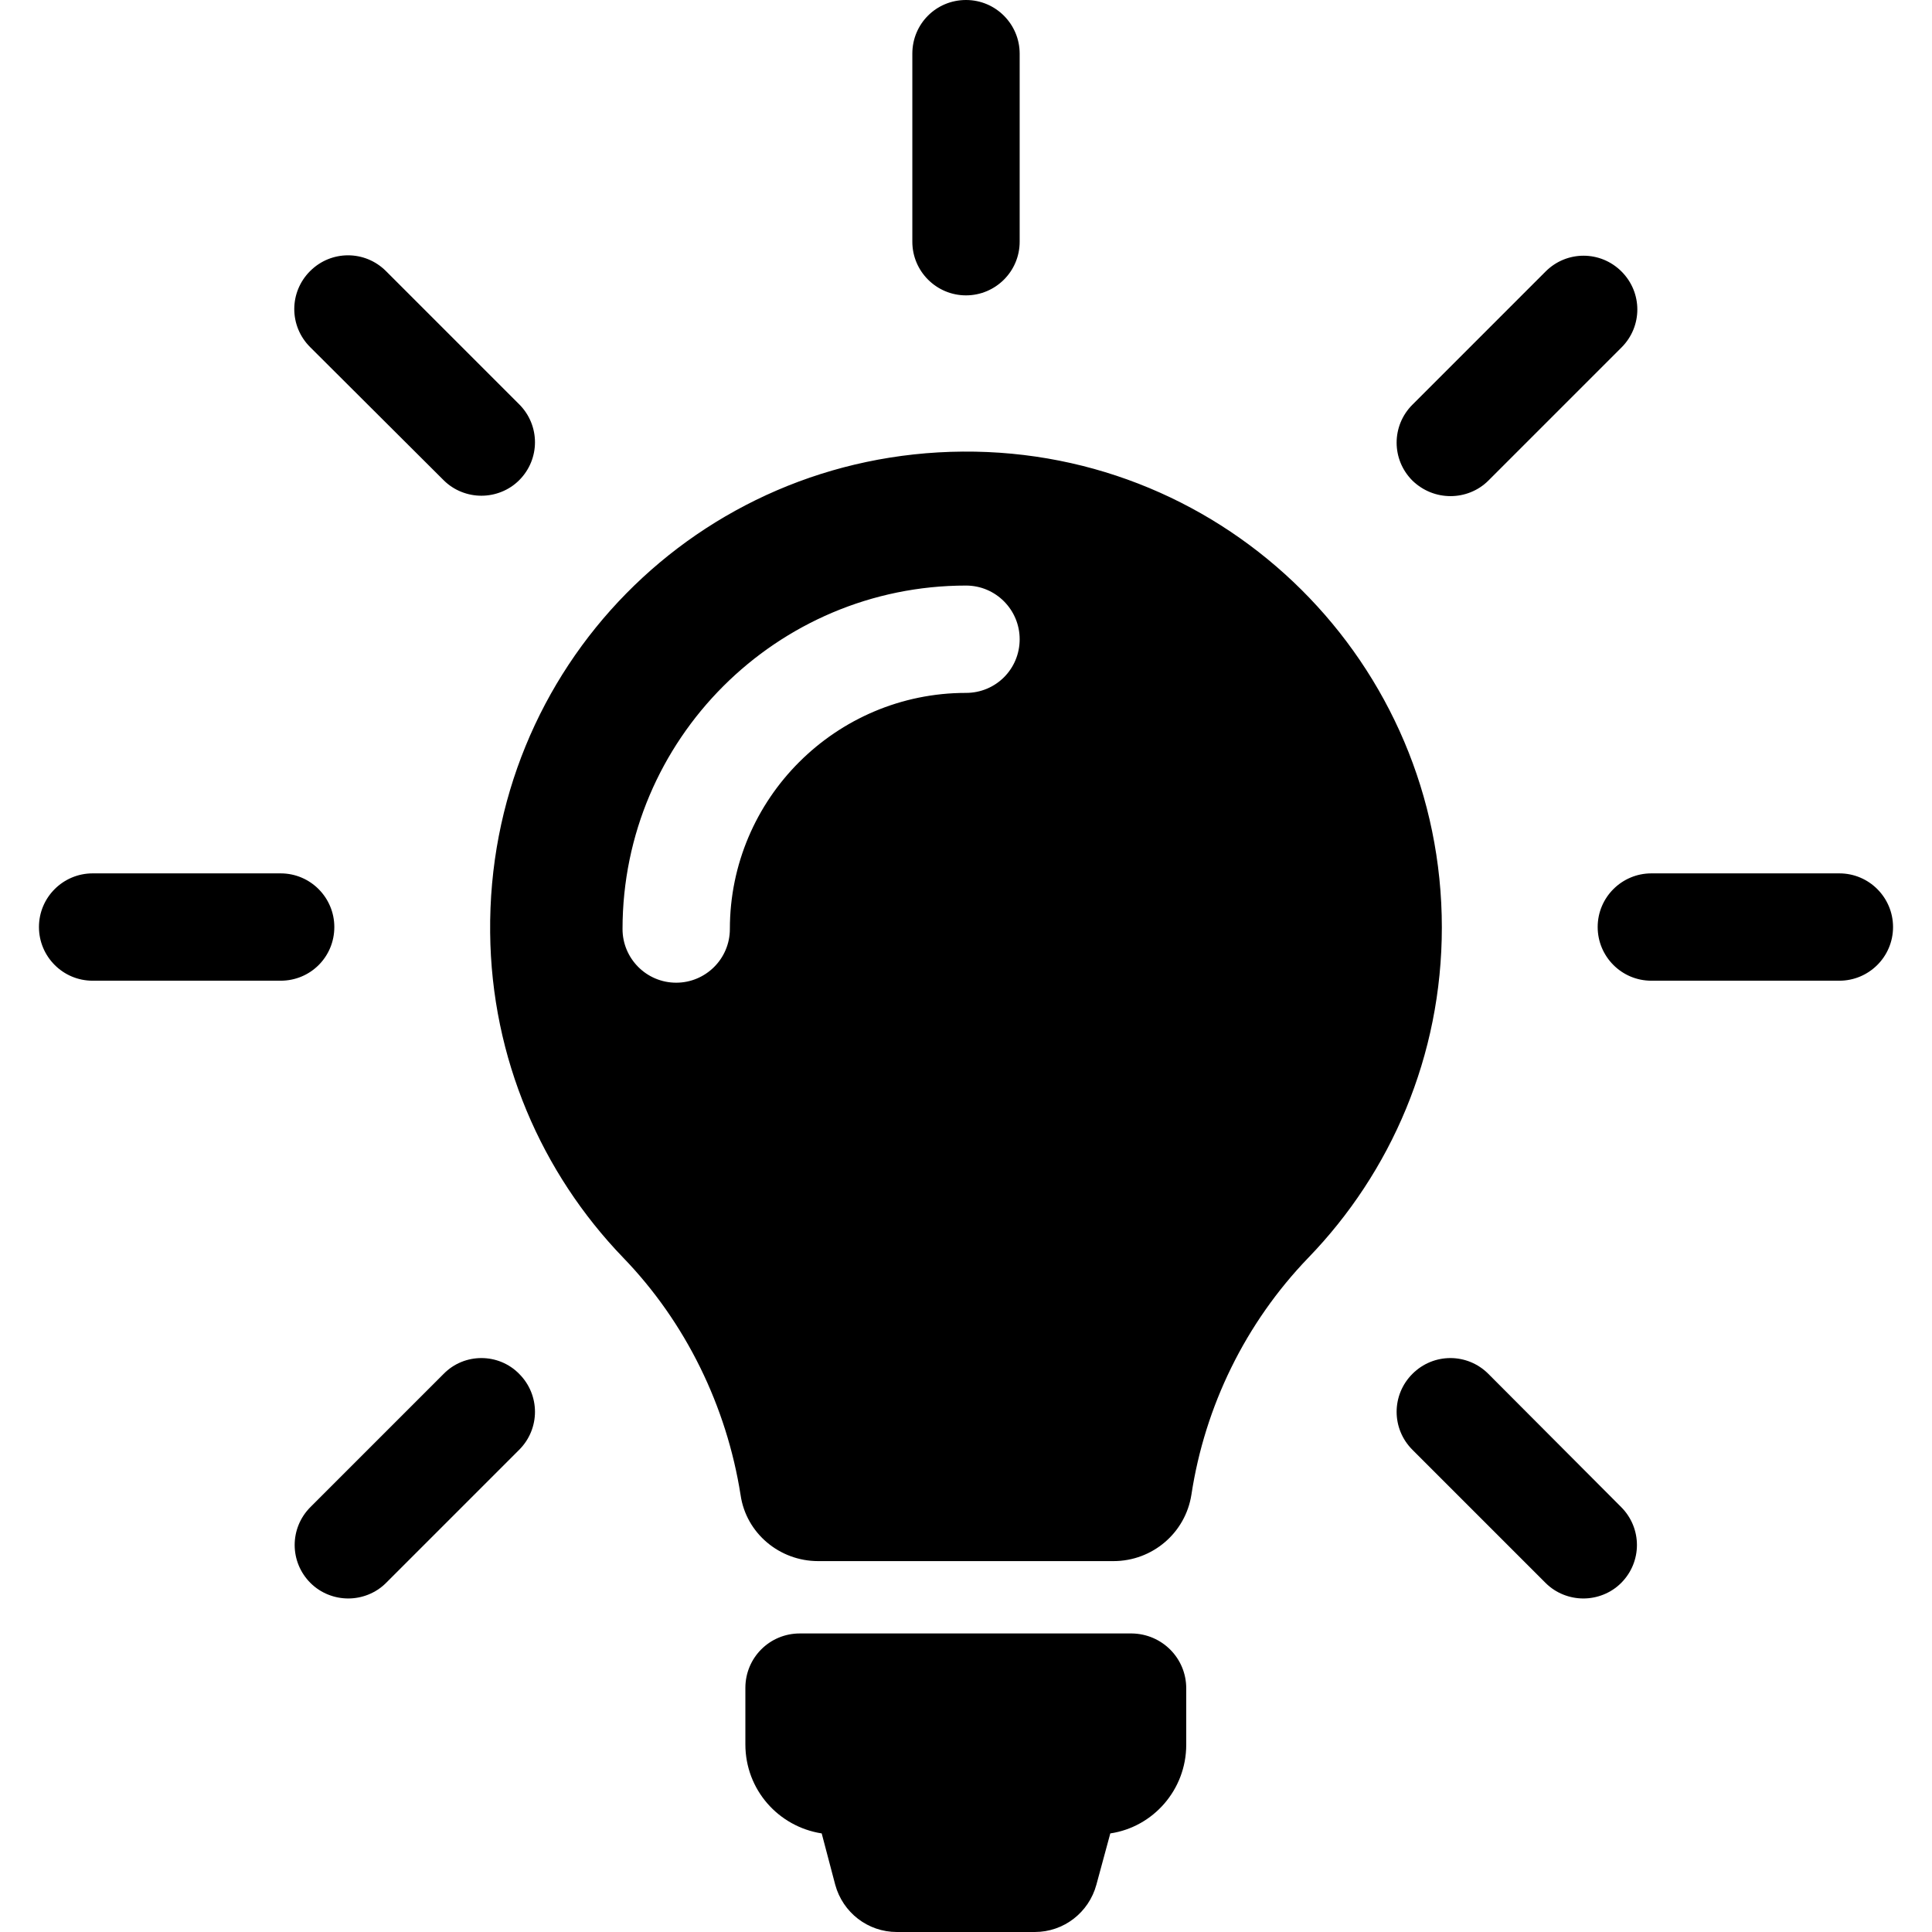
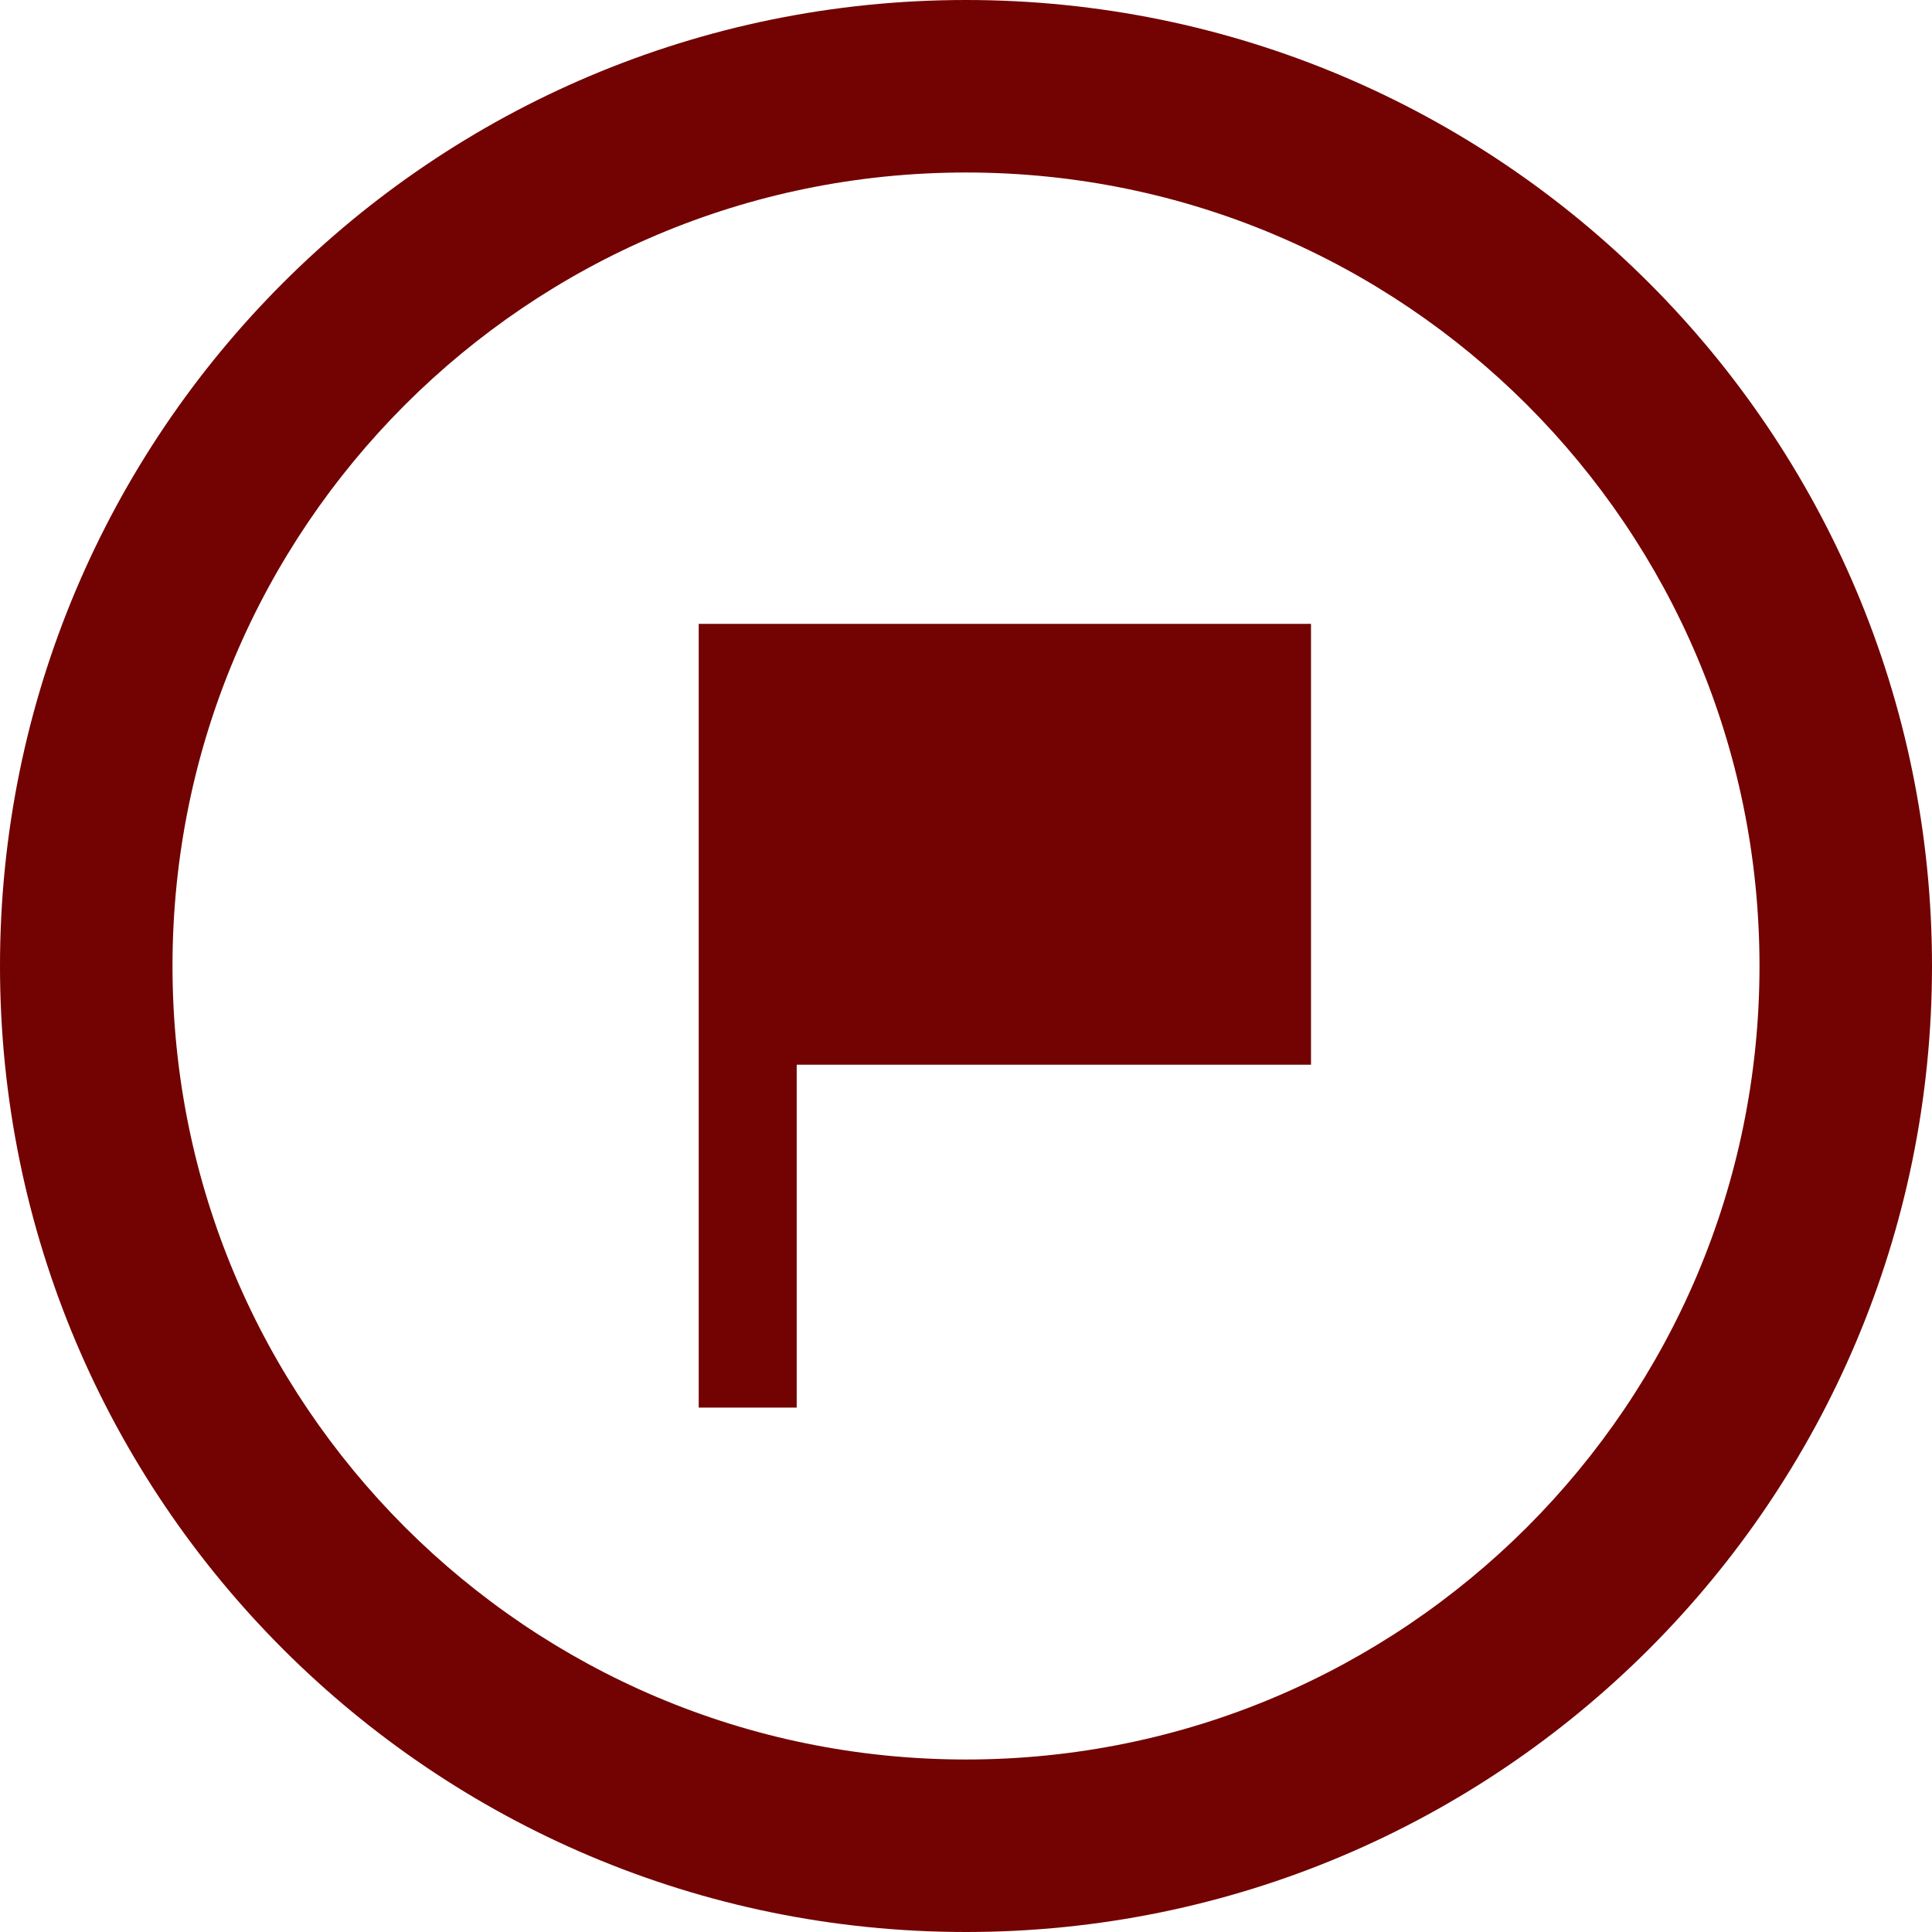
- <svg xmlns="http://www.w3.org/2000/svg" version="1.1" id="Capa_1" x="0px" y="0px" viewBox="0 0 486 486" style="enable-background:new 0 0 486 486;" xml:space="preserve">
+ <svg xmlns="http://www.w3.org/2000/svg" version="1.1" id="_x32_" x="0px" y="0px" viewBox="0 0 512 512" style="width: 256px; height: 256px; opacity: 1;" xml:space="preserve">
+   <style type="text/css">
+ 	.st0{fill:#4B4B4B;}
+ </style>
  <g>
-     <path id="XMLID_49_" d="M298.4,424.7v14.2c0,11.3-8.3,20.7-19.1,22.3l-3.5,12.9c-1.9,7-8.2,11.9-15.5,11.9h-34.7   c-7.3,0-13.6-4.9-15.5-11.9l-3.4-12.9c-10.9-1.7-19.2-11-19.2-22.4v-14.2c0-7.6,6.1-13.7,13.7-13.7h83.5   C292.3,411,298.4,417.1,298.4,424.7z M362.7,233.3c0,32.3-12.8,61.6-33.6,83.1c-15.8,16.4-26,37.3-29.4,59.6   c-1.5,9.6-9.8,16.7-19.6,16.7h-74.3c-9.7,0-18.1-7-19.5-16.6c-3.5-22.3-13.8-43.5-29.6-59.8c-20.4-21.2-33.1-50-33.4-81.7   c-0.7-66.6,52.3-120.5,118.9-121C308.7,113.1,362.7,166.9,362.7,233.3z M256.5,160.8c0-7.4-6-13.5-13.5-13.5   c-47.6,0-86.4,38.7-86.4,86.4c0,7.4,6,13.5,13.5,13.5c7.4,0,13.5-6,13.5-13.5c0-32.8,26.7-59.4,59.4-59.4   C250.5,174.3,256.5,168.3,256.5,160.8z M243,74.3c7.4,0,13.5-6,13.5-13.5V13.5c0-7.4-6-13.5-13.5-13.5s-13.5,6-13.5,13.5v47.3   C229.5,68.3,235.6,74.3,243,74.3z M84.1,233.2c0-7.4-6-13.5-13.5-13.5H23.3c-7.4,0-13.5,6-13.5,13.5c0,7.4,6,13.5,13.5,13.5h47.3   C78.1,246.7,84.1,240.7,84.1,233.2z M462.7,219.7h-47.3c-7.4,0-13.5,6-13.5,13.5c0,7.4,6,13.5,13.5,13.5h47.3   c7.4,0,13.5-6,13.5-13.5C476.2,225.8,470.2,219.7,462.7,219.7z M111.6,345.6l-33.5,33.5c-5.3,5.3-5.3,13.8,0,19.1   c2.6,2.6,6.1,3.9,9.5,3.9s6.9-1.3,9.5-3.9l33.5-33.5c5.3-5.3,5.3-13.8,0-19.1C125.4,340.3,116.8,340.3,111.6,345.6z M364.9,124.8   c3.4,0,6.9-1.3,9.5-3.9l33.5-33.5c5.3-5.3,5.3-13.8,0-19.1c-5.3-5.3-13.8-5.3-19.1,0l-33.5,33.5c-5.3,5.3-5.3,13.8,0,19.1   C358,123.5,361.4,124.8,364.9,124.8z M111.6,120.8c2.6,2.6,6.1,3.9,9.5,3.9s6.9-1.3,9.5-3.9c5.3-5.3,5.3-13.8,0-19.1L97.1,68.2   c-5.3-5.3-13.8-5.3-19.1,0c-5.3,5.3-5.3,13.8,0,19.1L111.6,120.8z M374.4,345.6c-5.3-5.3-13.8-5.3-19.1,0c-5.3,5.3-5.3,13.8,0,19.1   l33.5,33.5c2.6,2.6,6.1,3.9,9.5,3.9s6.9-1.3,9.5-3.9c5.3-5.3,5.3-13.8,0-19.1L374.4,345.6z" />
+     <path class="st0" d="M256,0C114.608,0.018,0.018,114.598,0,256c0.018,141.392,114.608,255.982,256,256   c141.393-0.018,255.982-114.608,256-256C511.982,114.598,397.393,0.018,256,0z M404.696,404.697   c-38.134,38.089-90.554,61.571-148.696,61.589c-58.143-0.018-110.571-23.5-148.697-61.589   C69.214,366.572,45.724,314.143,45.714,256c0.009-58.143,23.5-110.571,61.589-148.697C145.429,69.214,197.857,45.724,256,45.714   c58.143,0.009,110.563,23.5,148.696,61.589c38.089,38.126,61.58,90.554,61.589,148.697   C466.277,314.143,442.786,366.572,404.696,404.697z" style="fill: rgb(115, 2, 2);" />
+     <polygon class="st0" points="185.169,165.33 185.169,373.027 211.134,373.027 211.134,282.16 347.429,282.16 347.429,165.33    211.134,165.33  " style="fill: rgb(115, 2, 2);" />
  </g>
-   <g>
- </g>
-   <g>
- </g>
-   <g>
- </g>
-   <g>
- </g>
-   <g>
- </g>
-   <g>
- </g>
-   <g>
- </g>
-   <g>
- </g>
-   <g>
- </g>
-   <g>
- </g>
-   <g>
- </g>
-   <g>
- </g>
-   <g>
- </g>
-   <g>
- </g>
-   <g>
- </g>
</svg>
